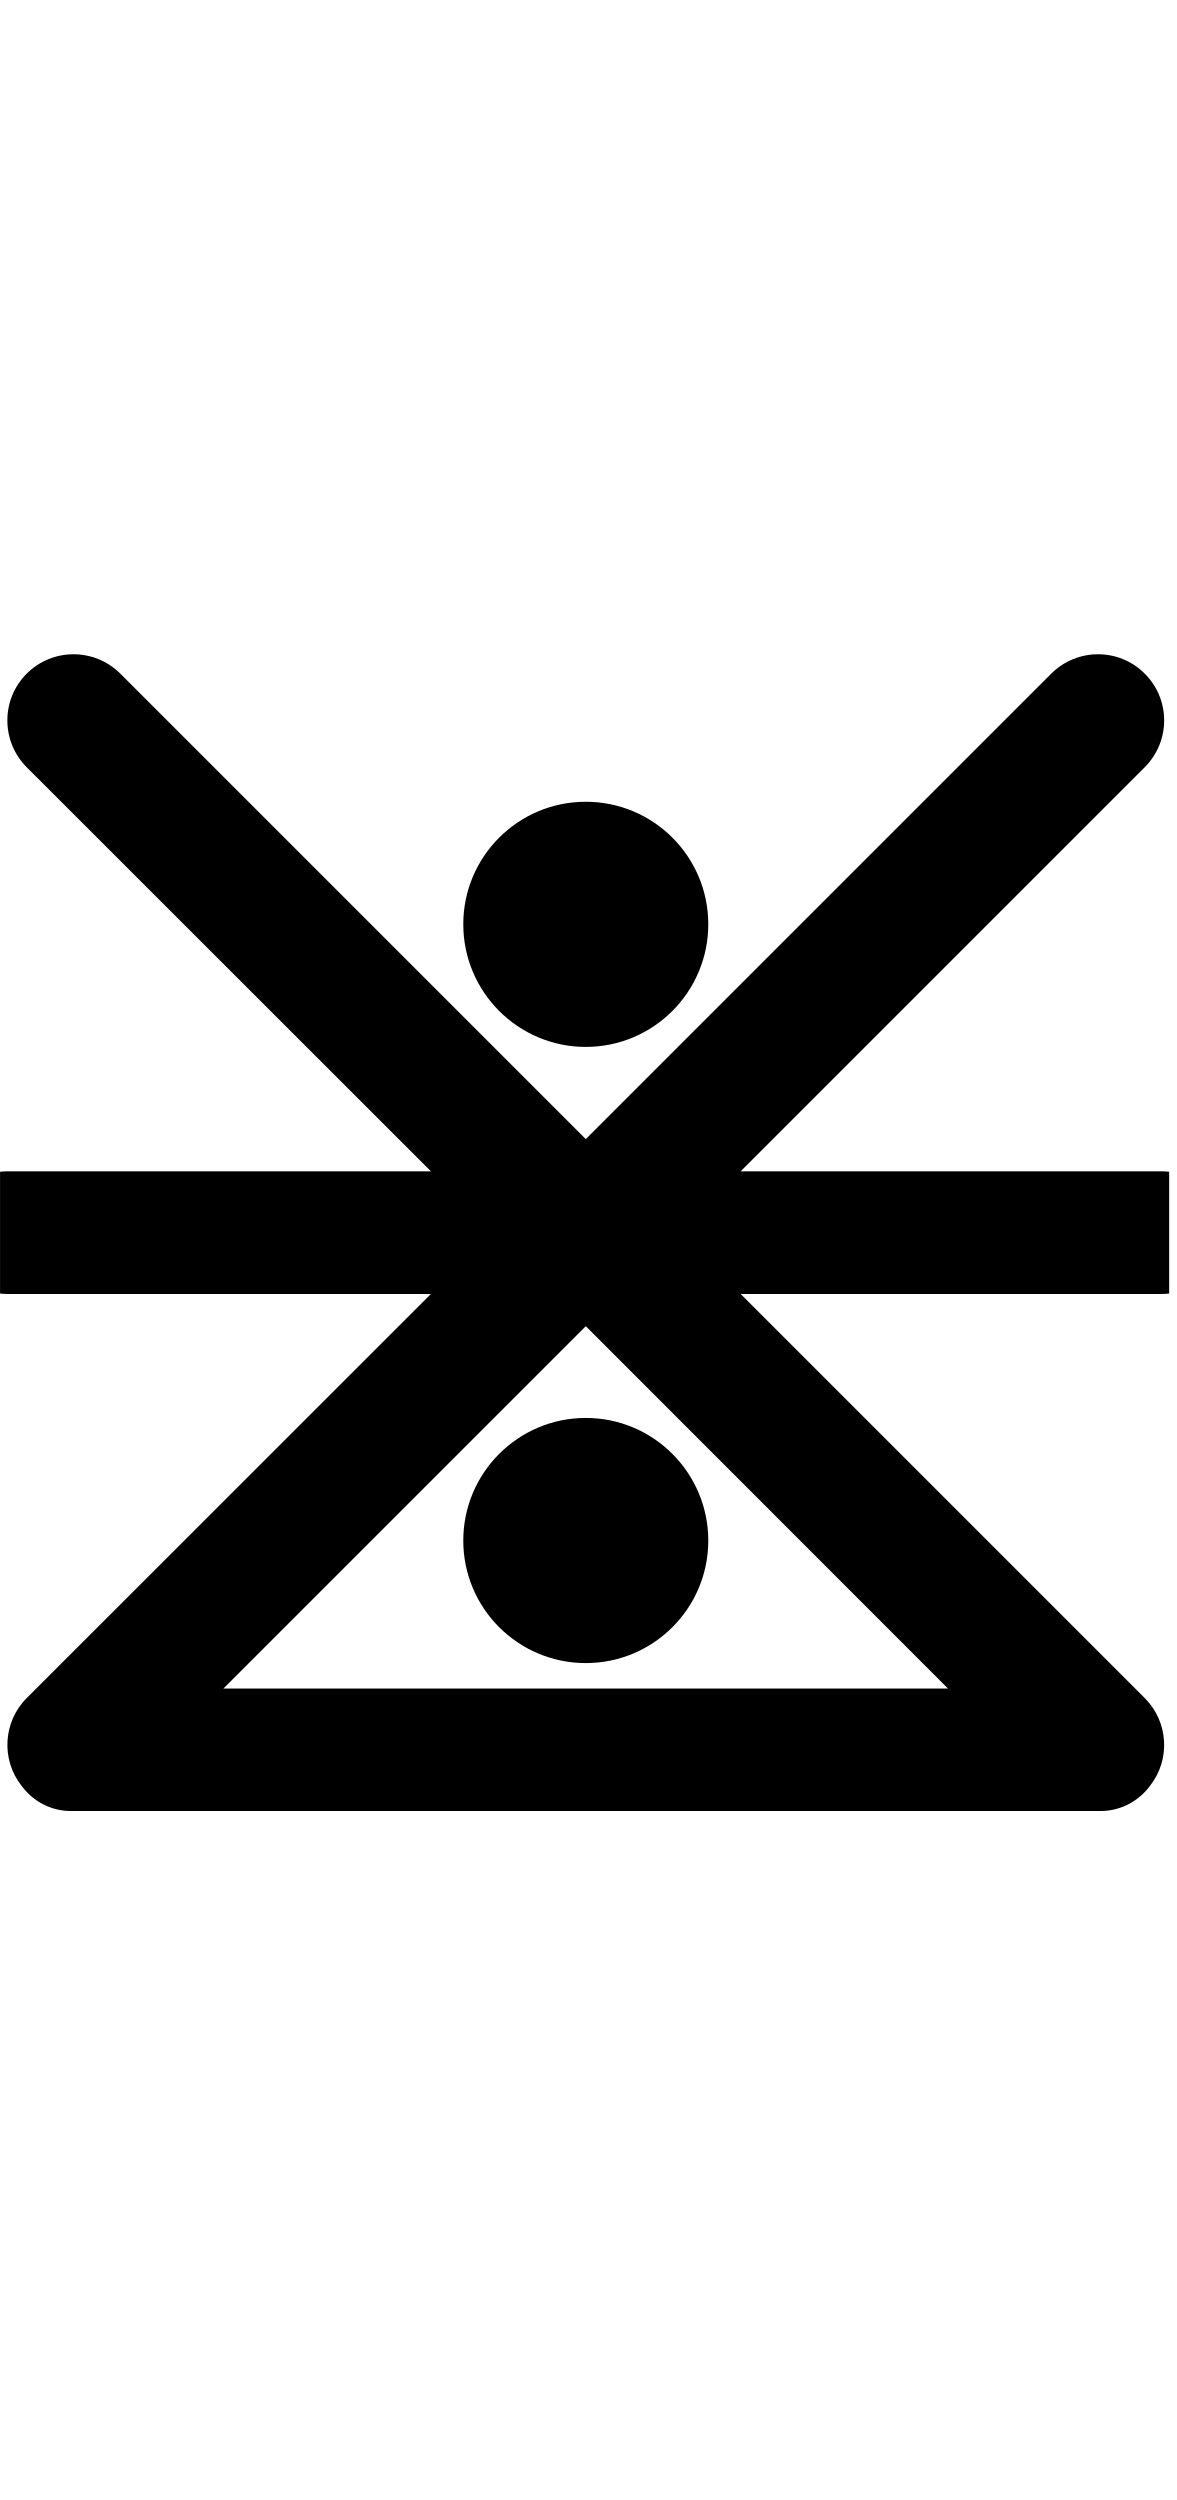
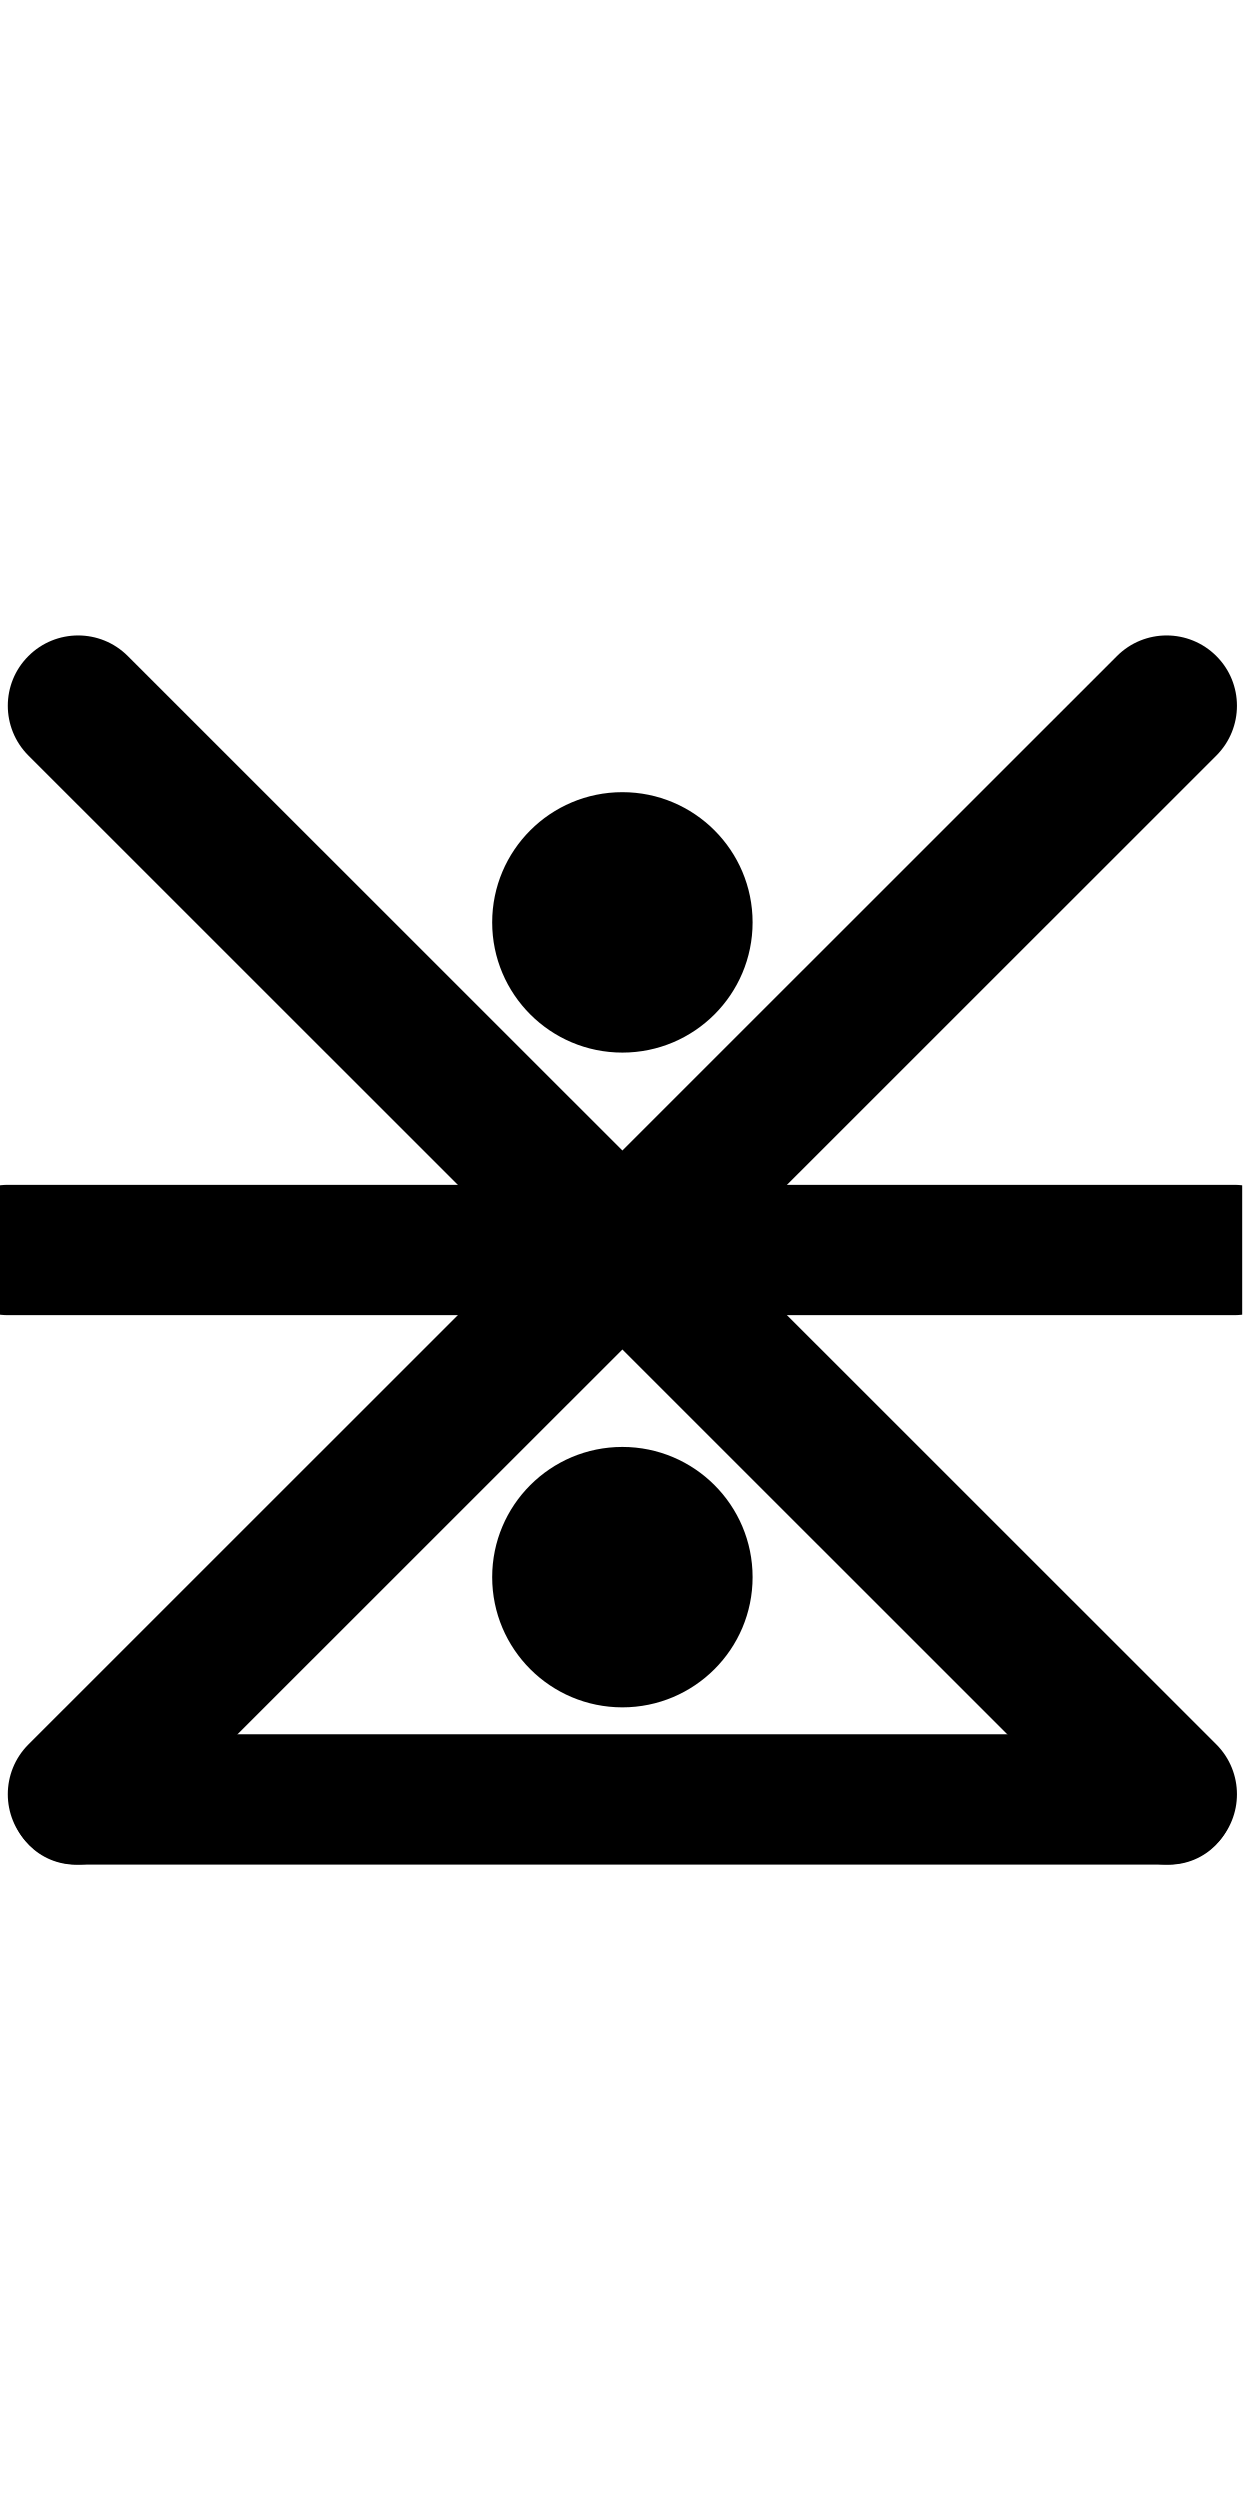
- <svg xmlns="http://www.w3.org/2000/svg" width="100%" height="100%" viewBox="0 0 8 17" version="1.1" xml:space="preserve" style="fill-rule:evenodd;clip-rule:evenodd;stroke-linejoin:round;stroke-miterlimit:2;">
-   <g transform="matrix(1,0,0,1,0,-289)">
-     <g id="e" transform="matrix(0.496875,0,0,1,0,289.382)">
+ <svg xmlns="http://www.w3.org/2000/svg" width="100%" height="100%" viewBox="0 0 8 16" version="1.1" xml:space="preserve" style="fill-rule:evenodd;clip-rule:evenodd;stroke-linejoin:round;stroke-miterlimit:2;">
+   <g transform="matrix(1,0,0,1,-135,0)">
+     <g id="e" transform="matrix(0.496875,0,0,1,135,0)">
      <rect x="0" y="0" width="16" height="16" style="fill:none;" />
-       <g id="e1" transform="matrix(2.01258,0,0,1,-318.466,-1.77636e-15)">
-         <path d="M158.238,7.586C158.254,7.584 158.271,7.583 158.288,7.583L161.168,7.583L158.419,4.835C158.244,4.659 158.244,4.374 158.419,4.199C158.595,4.023 158.88,4.023 159.056,4.199L162.221,7.364L165.386,4.199C165.562,4.023 165.847,4.023 166.022,4.199C166.198,4.374 166.198,4.659 166.022,4.835L163.274,7.583L166.138,7.583C166.154,7.583 166.171,7.584 166.188,7.586L166.188,8.414C166.171,8.416 166.154,8.417 166.138,8.417L163.274,8.417L166.022,11.165C166.185,11.328 166.197,11.585 166.058,11.761C165.982,11.865 165.859,11.933 165.721,11.933L158.721,11.933C158.582,11.933 158.46,11.865 158.384,11.761C158.245,11.585 158.257,11.328 158.419,11.165L161.168,8.417L158.288,8.417C158.271,8.417 158.254,8.416 158.238,8.414L158.238,7.586ZM159.757,11.1L164.684,11.1L162.221,8.636L159.757,11.1ZM162.221,10.927C162.681,10.927 163.054,10.554 163.054,10.094C163.054,9.634 162.681,9.26 162.221,9.26C161.761,9.26 161.388,9.634 161.388,10.094C161.388,10.554 161.761,10.927 162.221,10.927ZM162.221,5.07C162.681,5.07 163.054,5.443 163.054,5.903C163.054,6.363 162.681,6.737 162.221,6.737C161.761,6.737 161.388,6.363 161.388,5.903C161.388,5.443 161.761,5.07 162.221,5.07Z" />
+       <clipPath id="_clip1">
+         <rect x="0" y="0" width="16" height="16" />
+       </clipPath>
+       <g clip-path="url(#_clip1)">
+         <g id="_30" transform="matrix(2.01258,0,0,-1,-8.08404,16.0165)">
+           <path d="M11.5,4.083L4.5,4.083C4.27,4.083 4.083,4.27 4.083,4.5C4.083,4.73 4.27,4.917 4.5,4.917L11.5,4.917C11.73,4.917 11.917,4.73 11.917,4.5C11.917,4.27 11.73,4.083 11.5,4.083Z" />
+         </g>
+         <g id="_10" transform="matrix(2.01258,0,0,1,-8.05085,0)">
+           <g transform="matrix(0.957052,0.00141525,-0.00861127,-0.957089,-31.902,15.7227)">
+             <path d="M42.118,8.429L45.691,4.83C45.873,4.646 45.87,4.348 45.685,4.165C45.5,3.981 45.202,3.98 45.02,4.164L41.447,7.763C41.266,7.946 41.268,8.244 41.453,8.428C41.639,8.612 41.937,8.612 42.118,8.429Z" />
+           </g>
+           <g transform="matrix(-0.957052,0.00141525,0.00861127,-0.957089,47.869,15.7227)">
+             <path d="M42.118,8.429L45.691,4.83C45.873,4.646 45.87,4.348 45.685,4.165C45.5,3.981 45.202,3.98 45.02,4.164L41.447,7.763C41.266,7.946 41.268,8.244 41.453,8.428C41.639,8.612 41.937,8.612 42.118,8.429Z" />
+           </g>
+         </g>
+         <g id="_20" transform="matrix(1.67715,0,0,-0.833333,-40.6207,95.0937)">
+           <circle cx="29" cy="102" r="1" />
+         </g>
+         <g id="base" transform="matrix(2.01258,0,0,1,-8.05085,0)">
+           <g id="consonant" transform="matrix(6.12323e-17,-1,-1,-6.12323e-17,16,16)">
+             <path d="M7.583,4.1L7.583,8C7.583,8.23 7.77,8.417 8,8.417C8.23,8.417 8.417,8.23 8.417,8L8.417,4.1C8.417,3.87 8.23,3.683 8,3.683C7.77,3.683 7.583,3.87 7.583,4.1Z" />
+           </g>
+           <g id="consonant1" transform="matrix(6.12323e-17,-1,-1,-6.12323e-17,12.467,16)">
+             <path d="M7.583,4.5L7.583,8.417C7.583,8.647 7.77,8.833 8,8.833C8.23,8.833 8.417,8.647 8.417,8.417L8.417,4.5C8.417,4.27 8.23,4.083 8,4.083C7.77,4.083 7.583,4.27 7.583,4.5Z" />
+           </g>
+         </g>
+         <g id="_1" transform="matrix(2.01258,0,0,1,-8.08404,0)">
+           <g transform="matrix(0.957052,-0.00141525,-0.00861127,0.957089,-31.8855,0.277345)">
+             <path d="M42.118,8.429L45.691,4.83C45.873,4.646 45.87,4.348 45.685,4.165C45.5,3.981 45.202,3.98 45.02,4.164L41.447,7.763C41.266,7.946 41.268,8.244 41.453,8.428C41.639,8.612 41.937,8.612 42.118,8.429Z" />
+           </g>
+           <g transform="matrix(-0.957052,-0.00141525,0.00861127,0.957089,47.8855,0.277345)">
+             <path d="M42.118,8.429L45.691,4.83C45.873,4.646 45.87,4.348 45.685,4.165C45.5,3.981 45.202,3.98 45.02,4.164L41.447,7.763C41.266,7.946 41.268,8.244 41.453,8.428C41.639,8.612 41.937,8.612 42.118,8.429Z" />
+           </g>
+         </g>
+         <g id="_2" transform="matrix(1.67715,0,0,0.833333,-40.6207,-79.0967)">
+           <circle cx="29" cy="102" r="1" />
+         </g>
      </g>
    </g>
  </g>
</svg>
